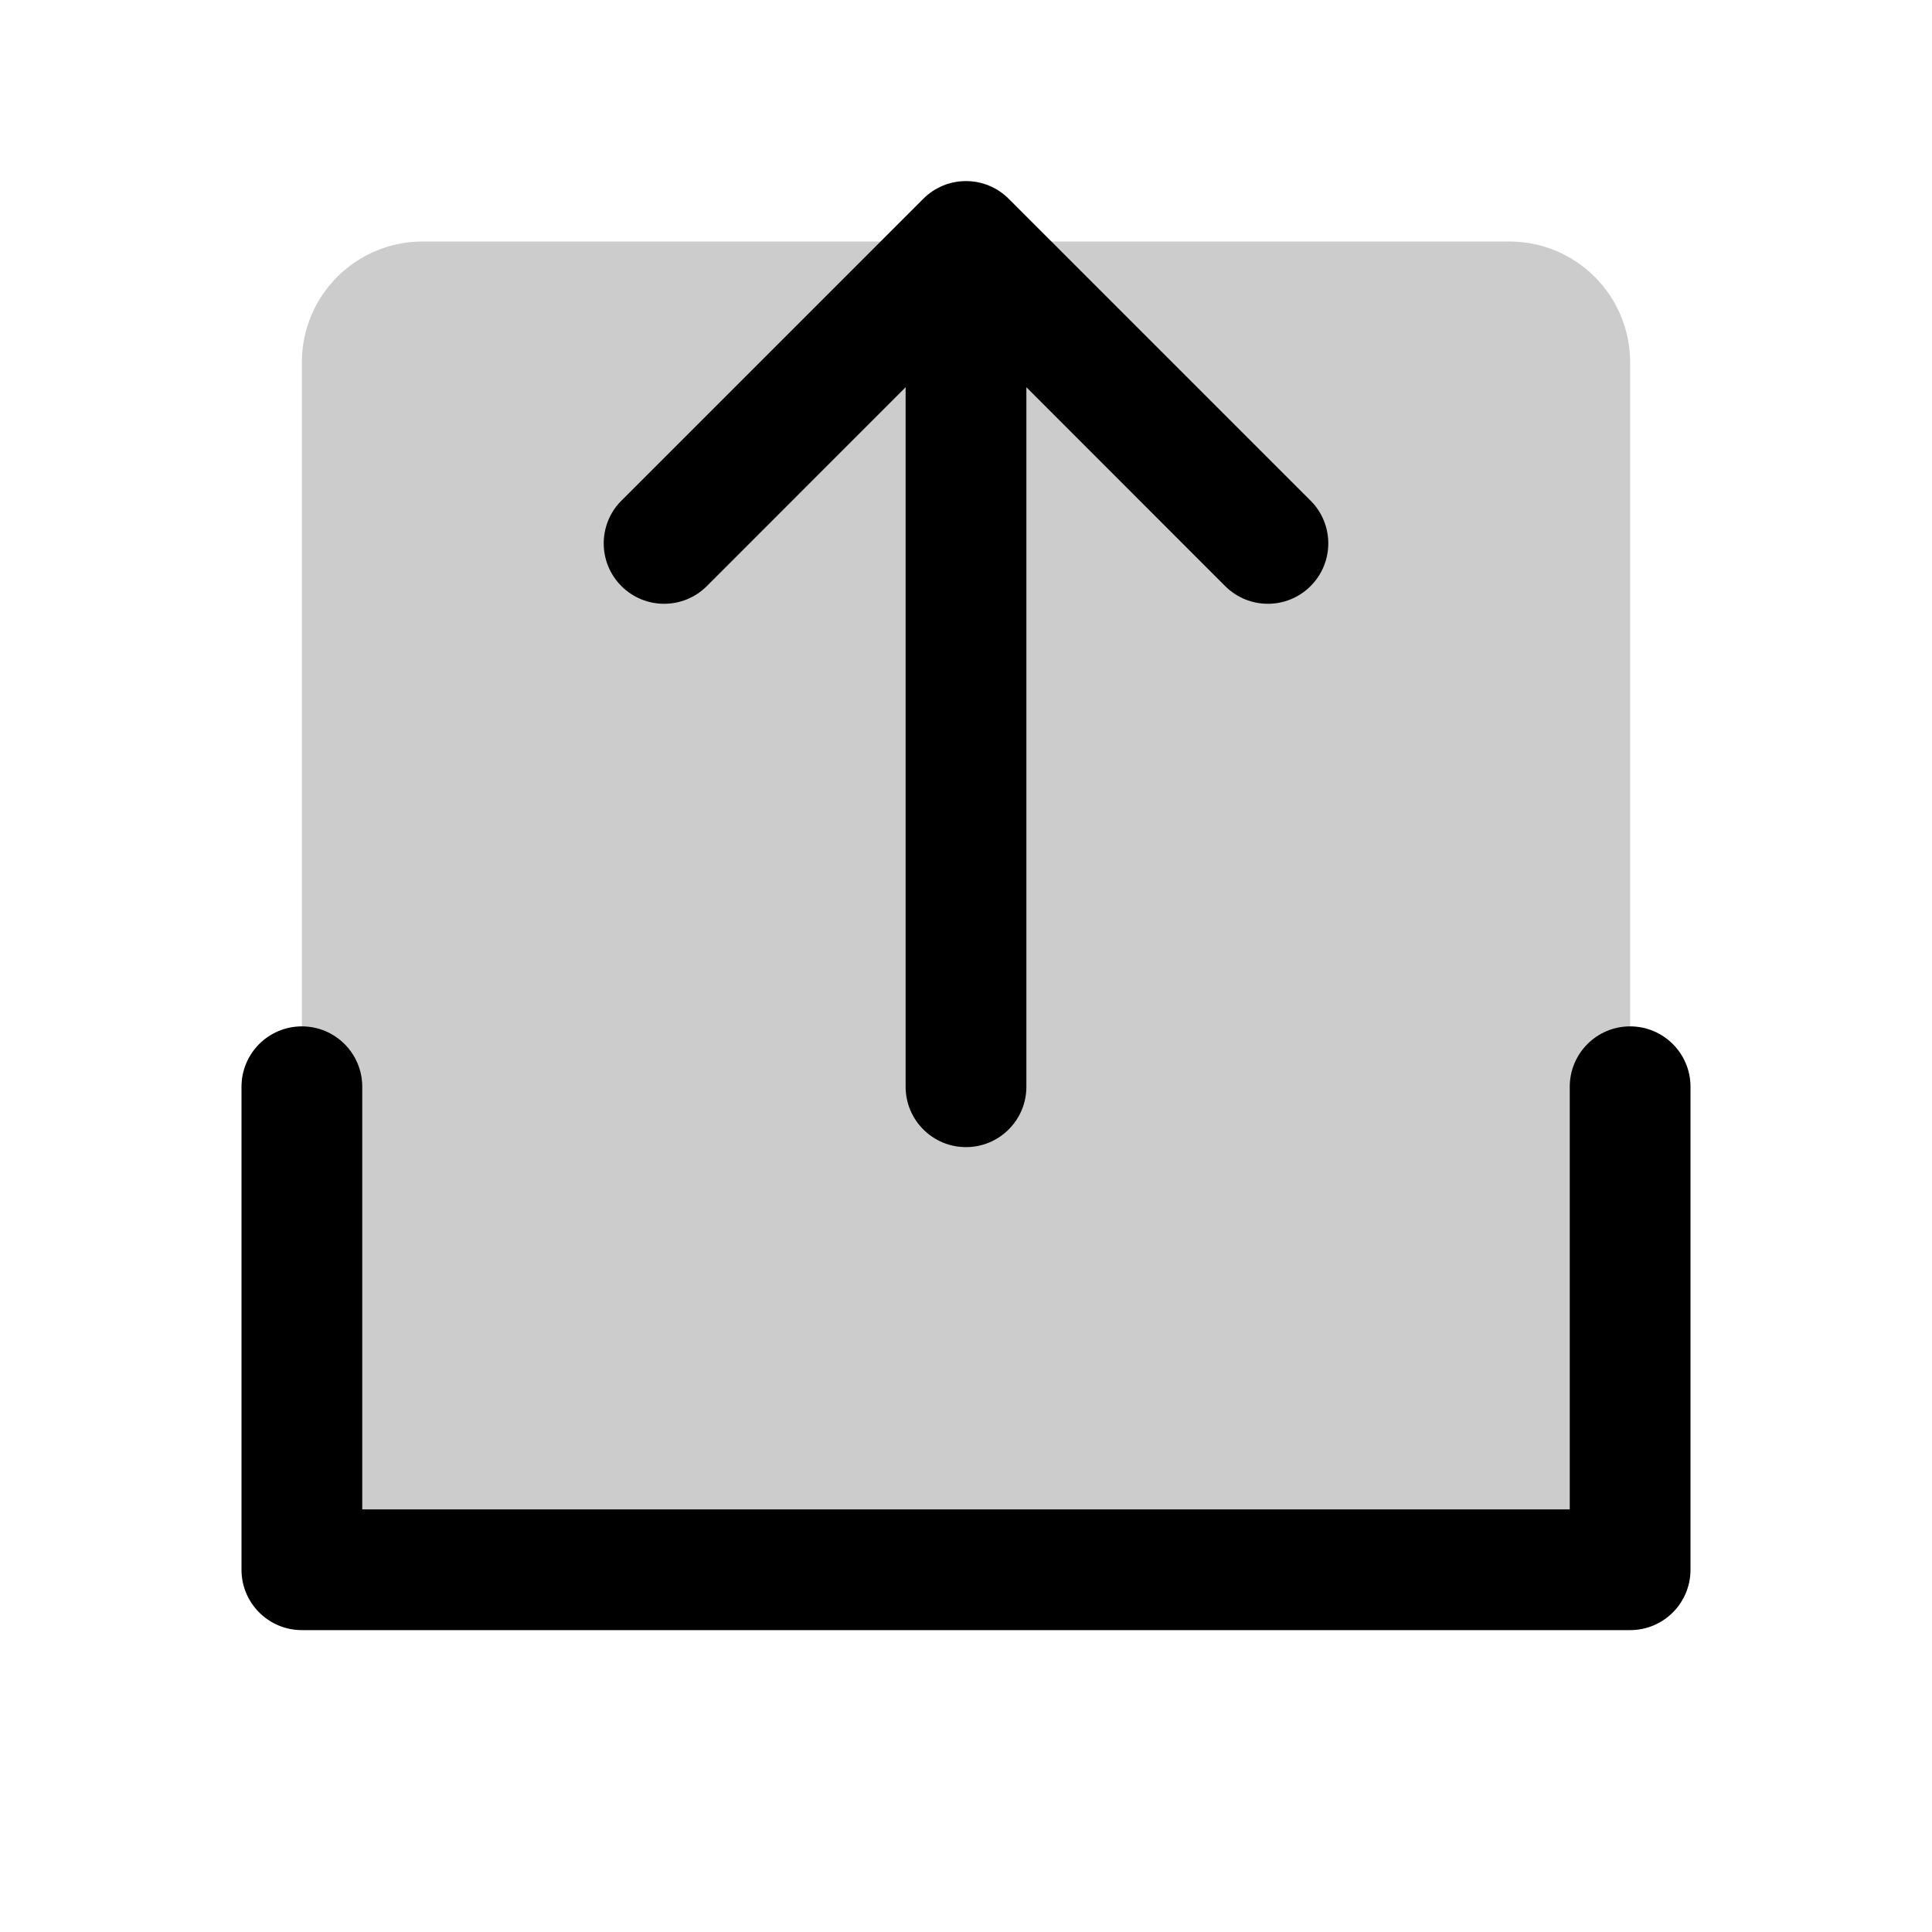
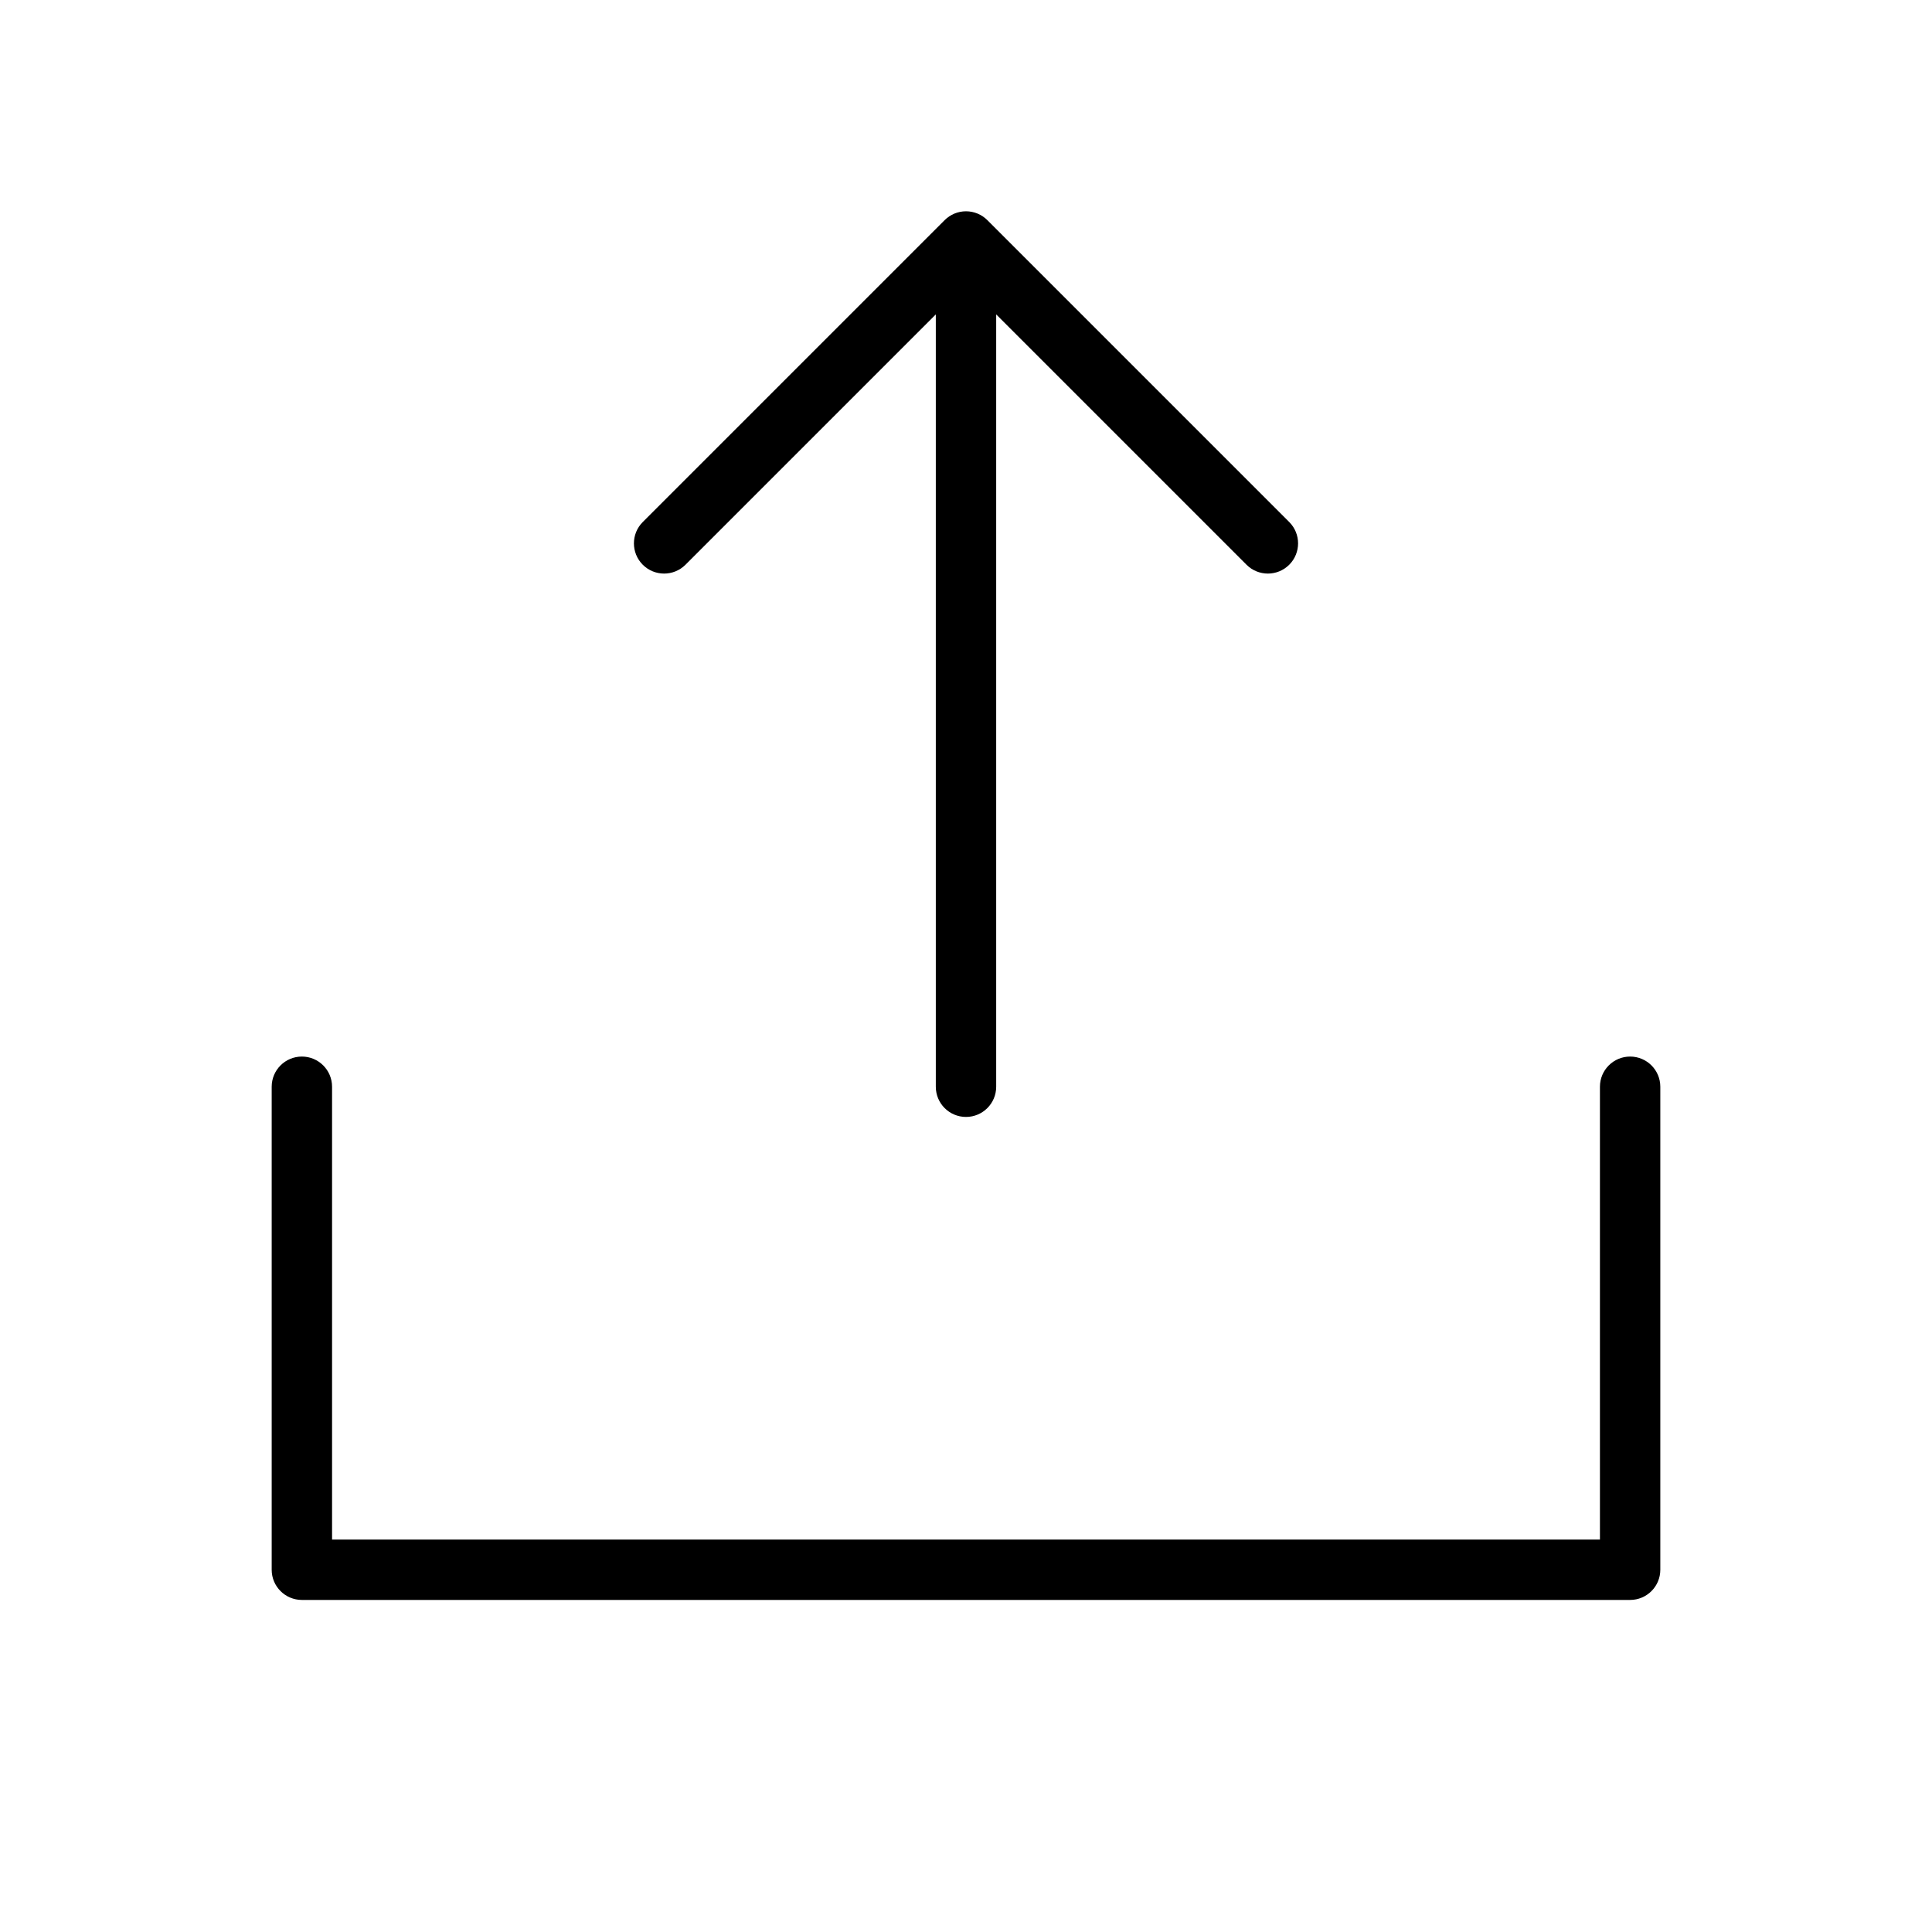
<svg xmlns="http://www.w3.org/2000/svg" viewBox="0 0 256 256" fill="currentColor">
-   <path d="M216,48V208H40V48A16,16,0,0,1,56,32H200A16,16,0,0,1,216,48Z" opacity="0.2" />
-   <path d="M224,144v64a8,8,0,0,1-8,8H40a8,8,0,0,1-8-8V144a8,8,0,0,1,16,0v56H208V144a8,8,0,0,1,16,0ZM93.66,77.66,120,51.31V144a8,8,0,0,0,16,0V51.31l26.34,26.35a8,8,0,0,0,11.32-11.32l-40-40a8,8,0,0,0-11.32,0l-40,40A8,8,0,0,0,93.66,77.66Z" />
+   <path d="M220,144v64a4,4,0,0,1-4,4H40a4,4,0,0,1-4-4V144a4,4,0,0,1,8,0v60H212V144a4,4,0,0,1,8,0ZM90.83,74.83,124,41.66V144a4,4,0,0,0,8,0V41.66l33.17,33.17a4,4,0,1,0,5.66-5.66l-40-40a4,4,0,0,0-5.66,0l-40,40a4,4,0,0,0,5.66,5.66Z" />
</svg>
